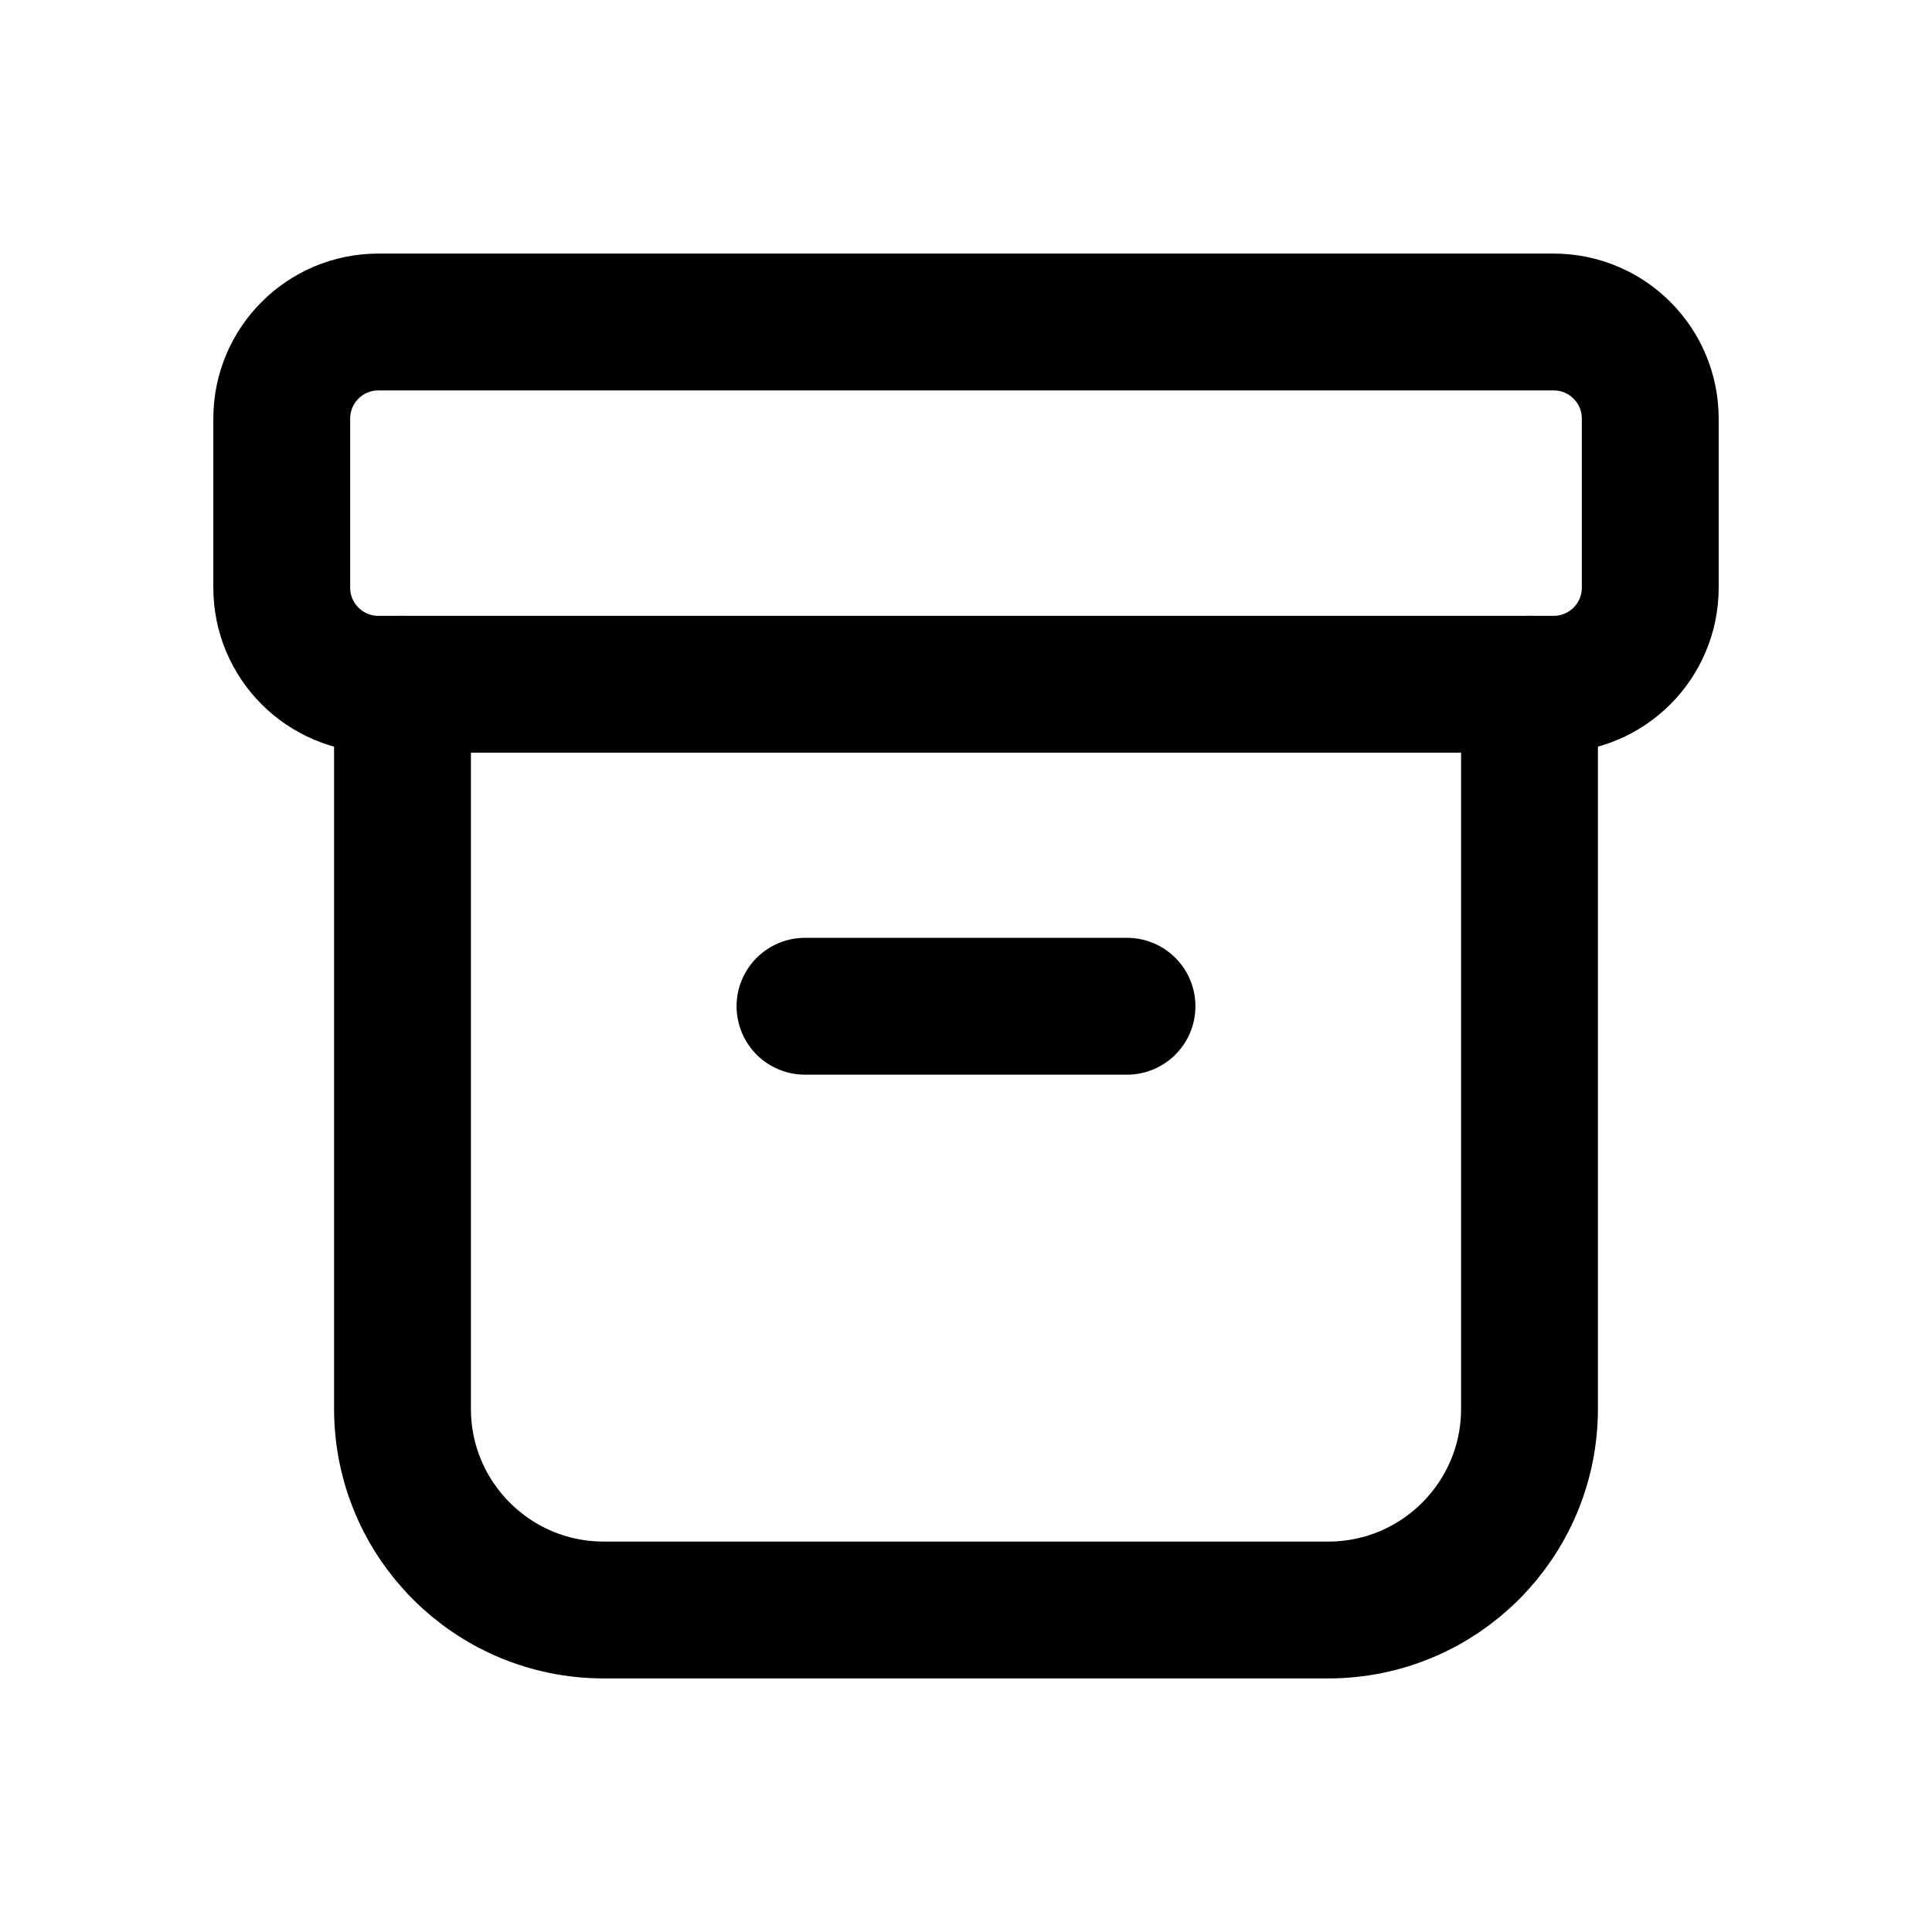
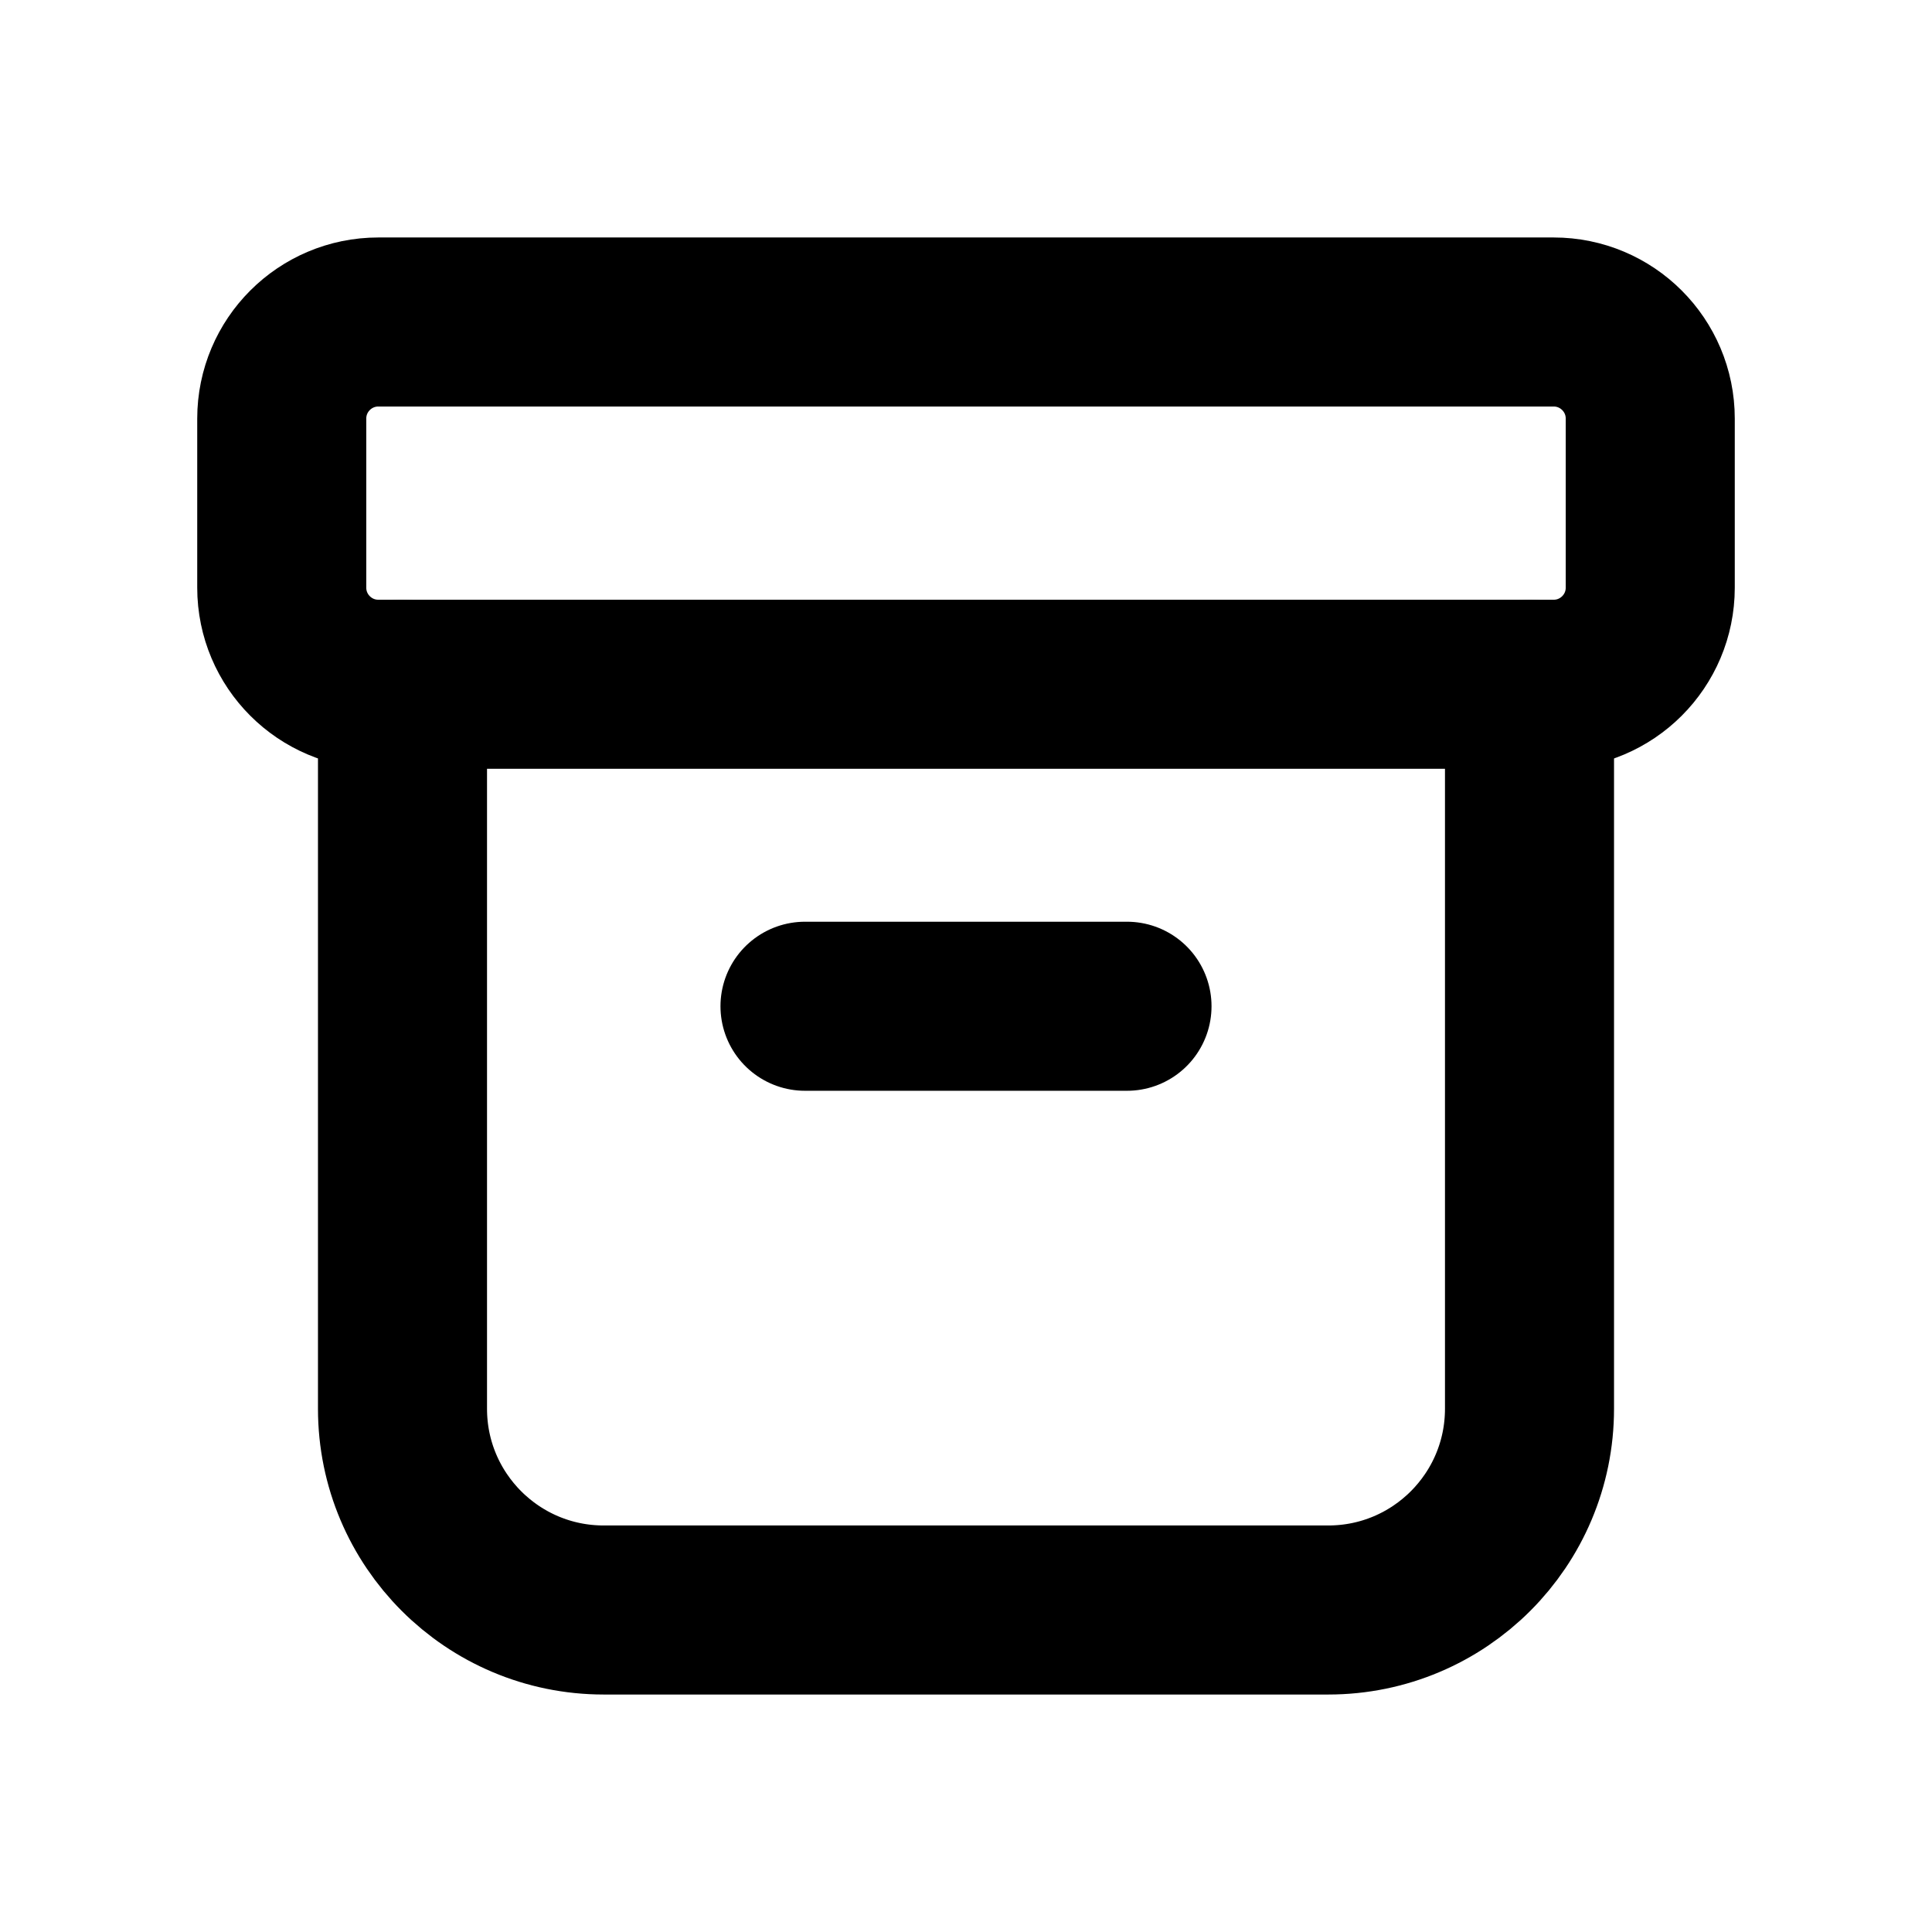
- <svg xmlns="http://www.w3.org/2000/svg" viewBox="0 0 24 24" fill="none" stroke="#000" stroke-width="1.7" stroke-linecap="round" stroke-linejoin="round">
+ <svg xmlns="http://www.w3.org/2000/svg" viewBox="0 0 24 24" fill="none" stroke="#000" stroke-width="2.1" stroke-linecap="round" stroke-linejoin="round">
  <rect x="3.5" y="4" width="17" height="4.5" rx="1.2" />
  <path d="M5 8.5v9a2.5 2.5 0 0 0 2.5 2.5h9A2.5 2.5 0 0 0 19 17.5v-9" />
  <path d="M10 12.5h4" />
</svg>
